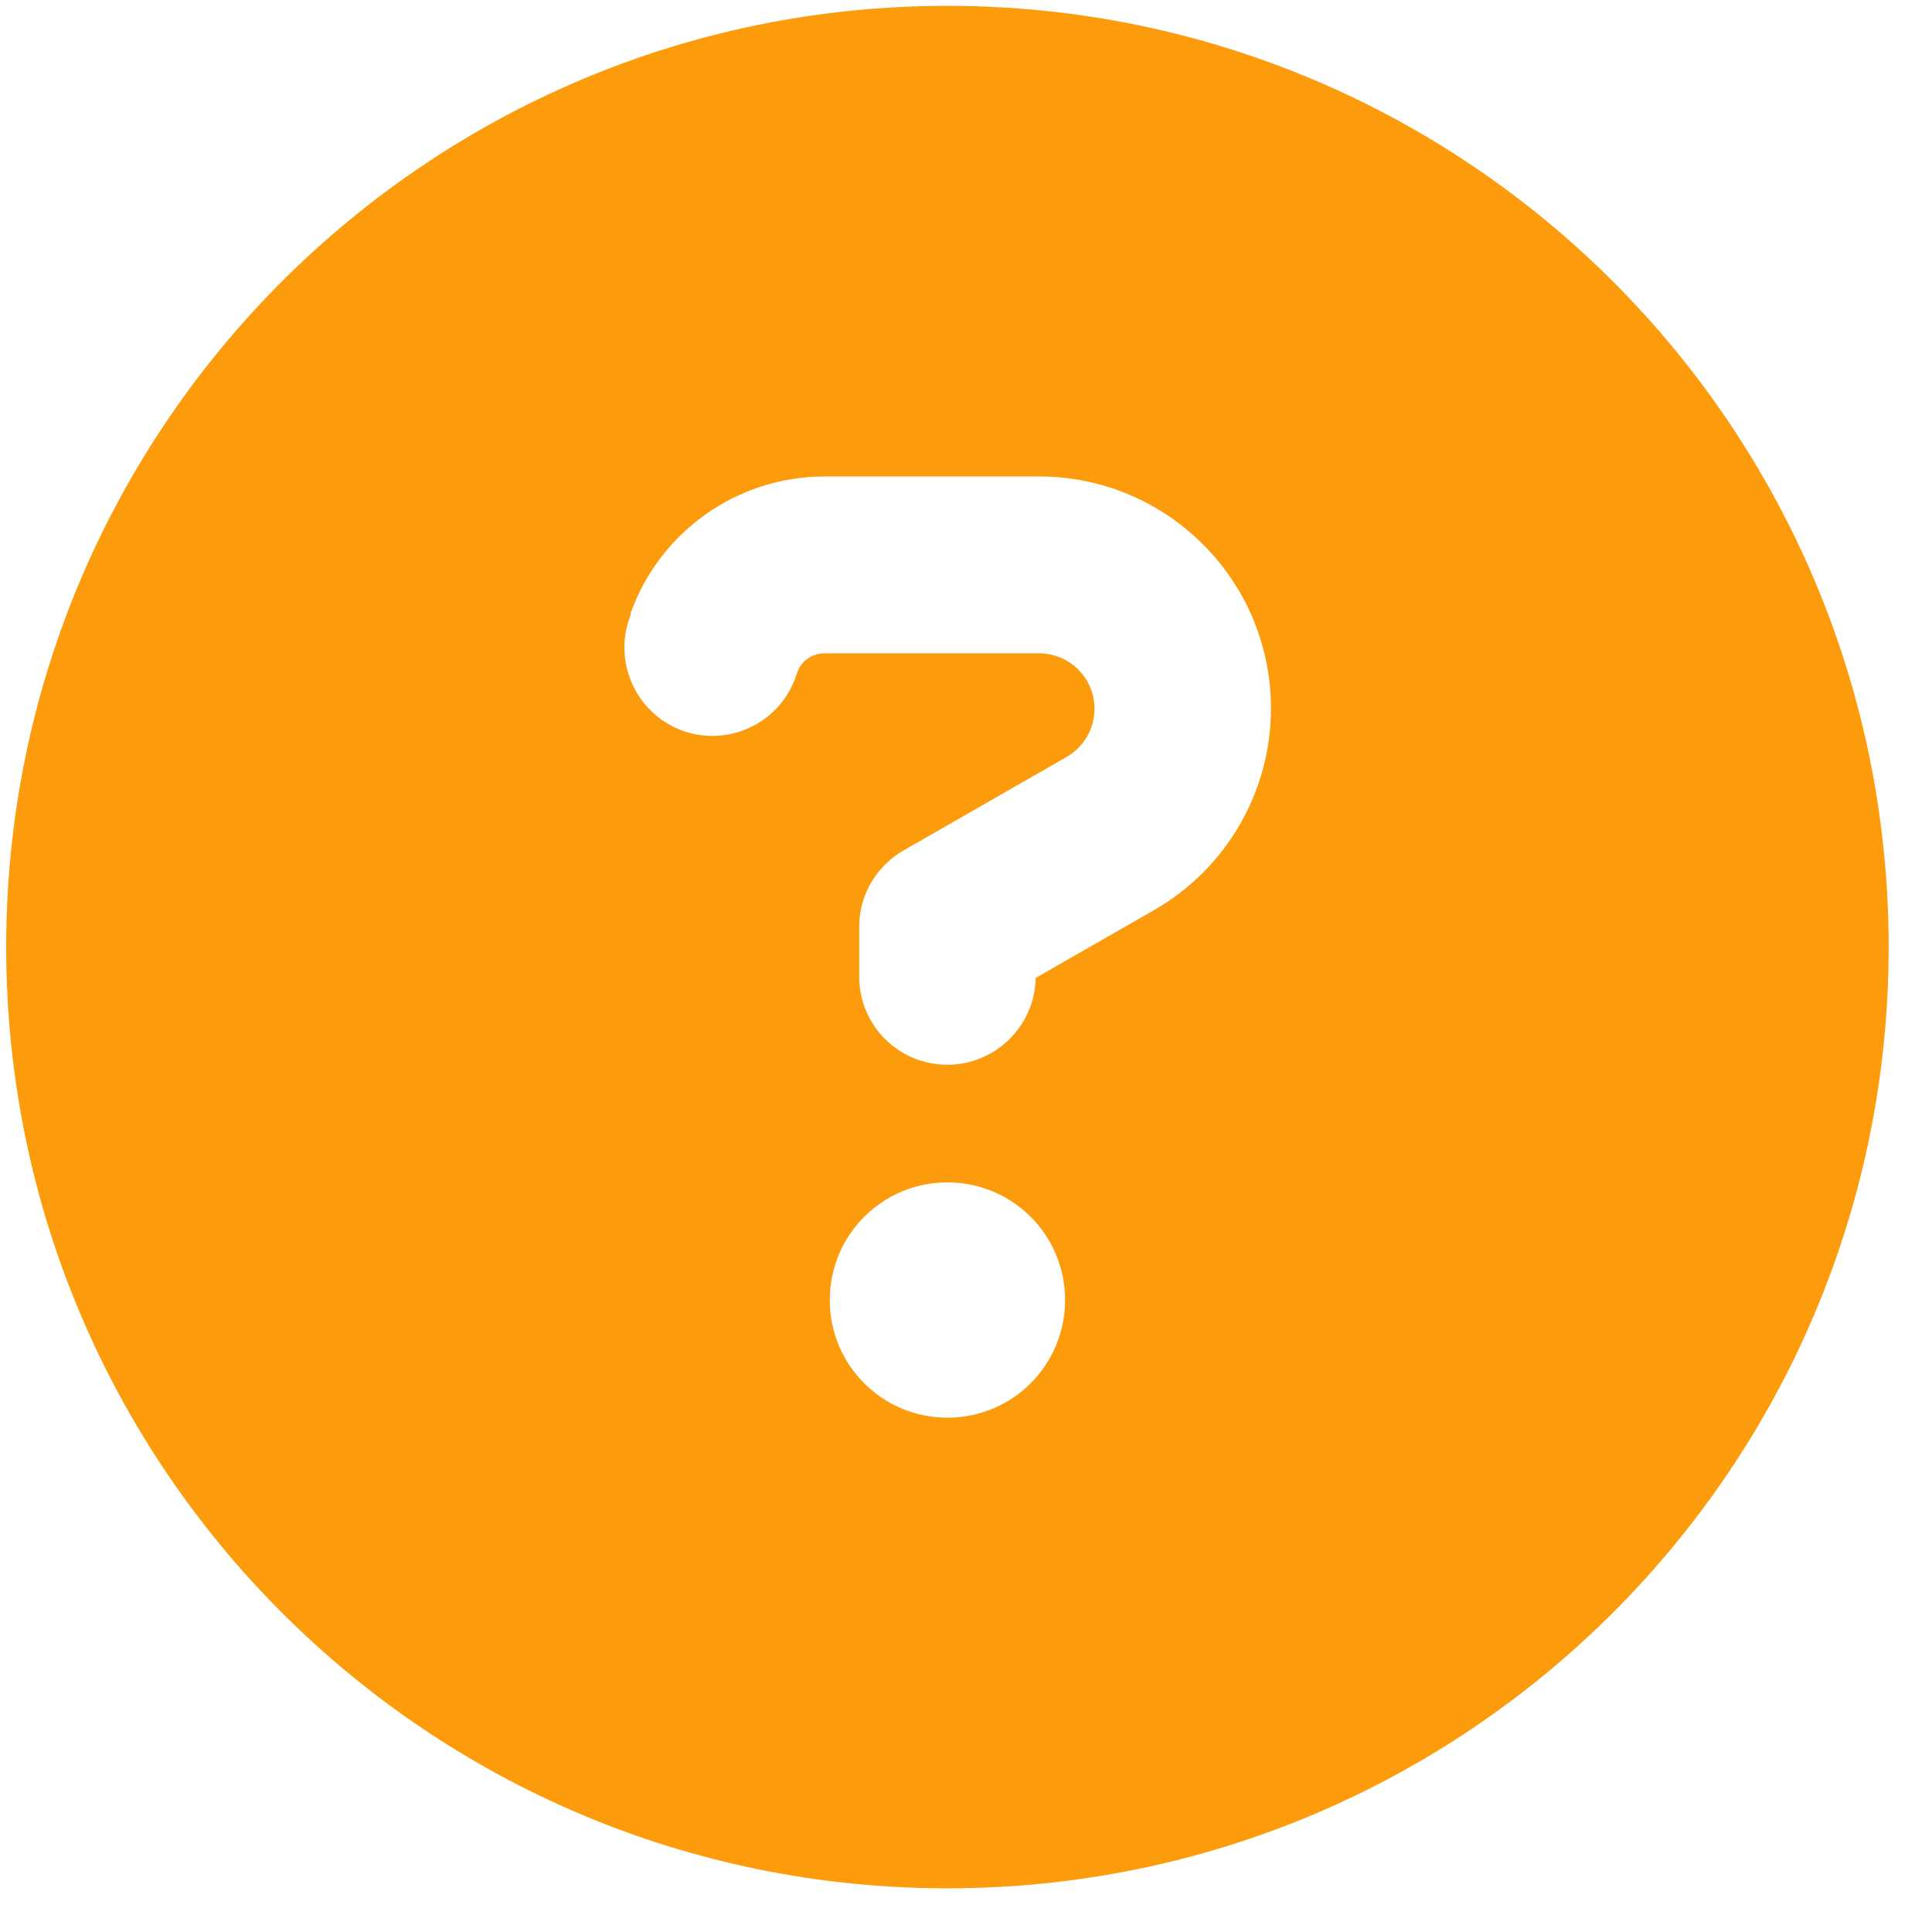
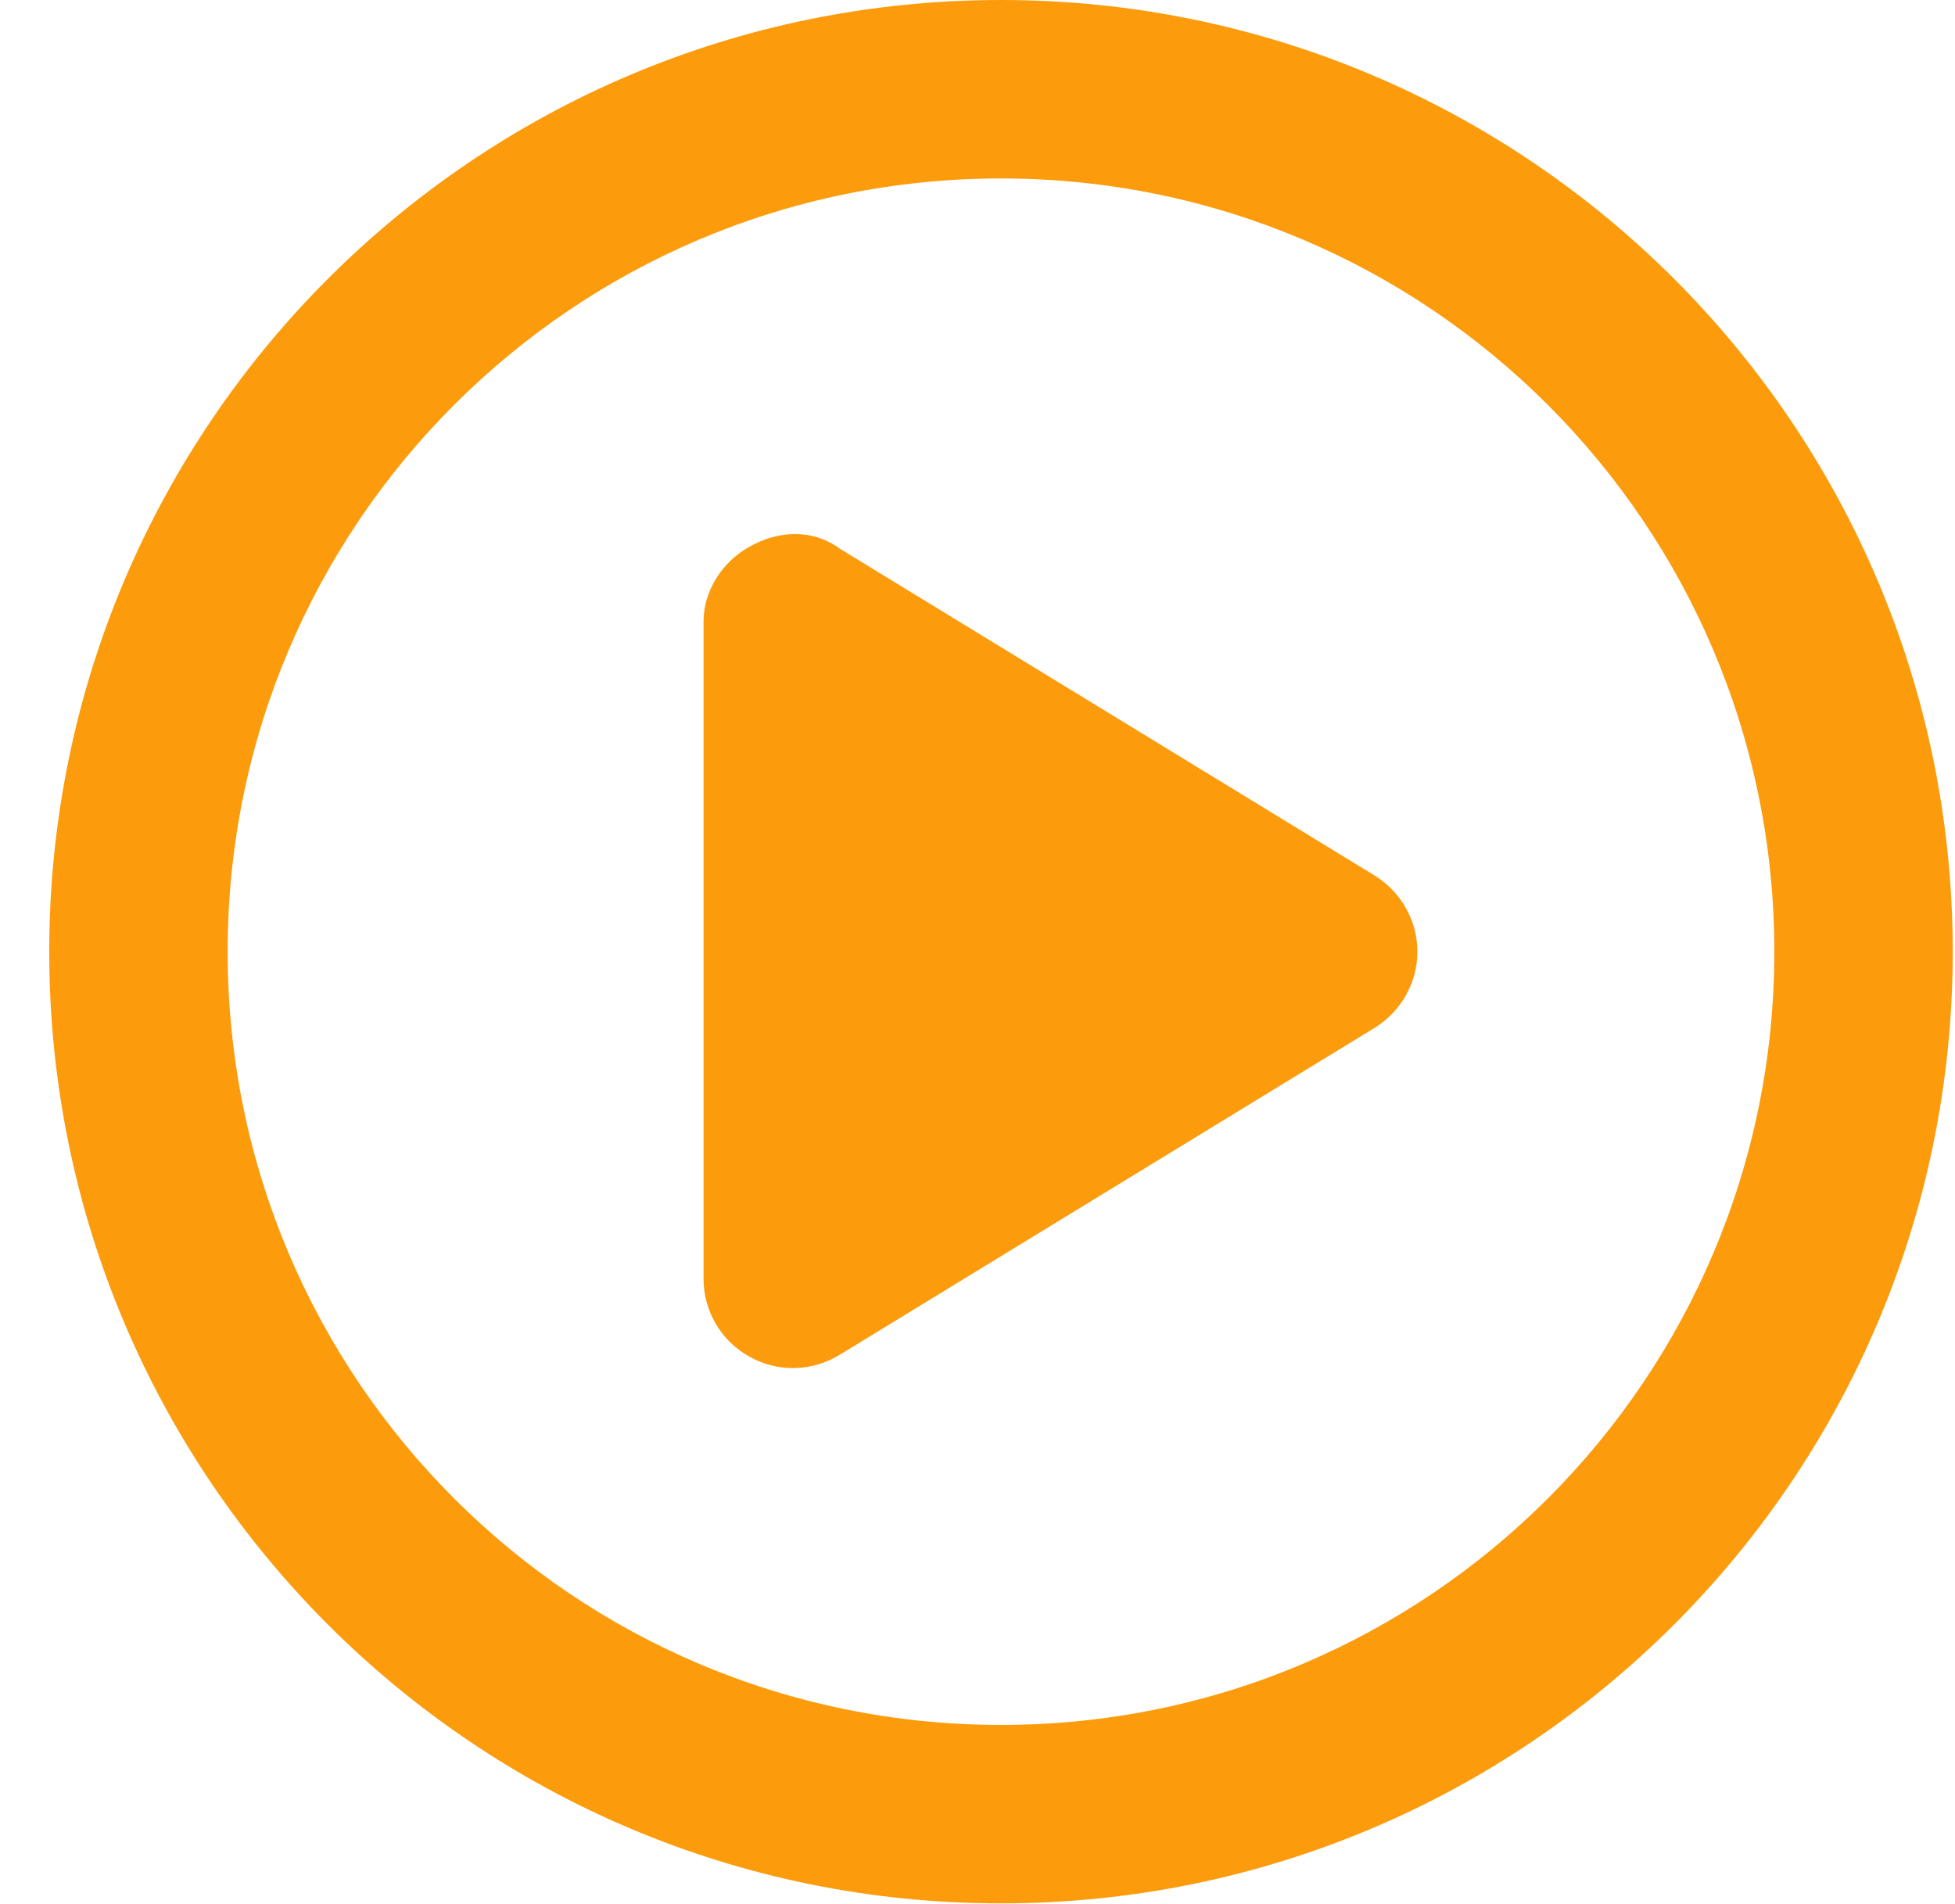
- <svg xmlns="http://www.w3.org/2000/svg" width="39" height="39" viewBox="0 0 39 39" fill="none">
-   <path d="M19.125 38.118C29.619 38.118 38.125 29.613 38.125 19.118C38.125 8.623 29.619 0.118 19.125 0.118C8.63 0.118 0.125 8.623 0.125 19.118C0.125 29.613 8.63 38.118 19.125 38.118ZM12.727 12.386C13.314 10.731 14.887 9.618 16.646 9.618H20.973C23.563 9.618 25.656 11.718 25.656 14.301C25.656 15.979 24.758 17.53 23.303 18.368L20.906 19.741C20.891 20.706 20.097 21.493 19.125 21.493C18.138 21.493 17.344 20.699 17.344 19.712V18.71C17.344 18.071 17.685 17.485 18.242 17.166L21.53 15.281C21.878 15.08 22.094 14.709 22.094 14.309C22.094 13.685 21.589 13.188 20.973 13.188H16.646C16.394 13.188 16.171 13.344 16.09 13.581L16.06 13.67C15.733 14.598 14.709 15.08 13.789 14.754C12.868 14.427 12.379 13.403 12.705 12.483L12.735 12.394L12.727 12.386ZM21.5 26.243C21.5 27.557 20.439 28.618 19.125 28.618C17.811 28.618 16.75 27.557 16.75 26.243C16.75 24.929 17.811 23.868 19.125 23.868C20.439 23.868 21.5 24.929 21.5 26.243Z" fill="#FC9C0D" />
+ <svg xmlns="http://www.w3.org/2000/svg" width="38" height="37" viewBox="0 0 38 37" fill="none">
+   <path d="M14.564 10.63C15.106 10.319 15.778 10.269 16.313 10.659L26.719 17.019C27.232 17.337 27.55 17.893 27.55 18.5C27.55 19.107 27.232 19.663 26.719 19.981L16.313 26.341C15.778 26.666 15.106 26.68 14.564 26.37C14.015 26.066 13.675 25.488 13.675 24.859V12.076C13.675 11.512 14.015 10.934 14.564 10.63ZM37.956 18.5C37.956 28.718 29.675 37 19.456 37C9.238 37 0.957 28.718 0.957 18.5C0.957 8.282 9.238 0 19.456 0C29.675 0 37.956 8.282 37.956 18.5ZM19.456 3.469C11.153 3.469 4.425 10.197 4.425 18.5C4.425 26.803 11.153 33.531 19.456 33.531C27.76 33.531 34.488 26.803 34.488 18.5C34.488 10.197 27.76 3.469 19.456 3.469Z" fill="#FC9C0D" />
</svg>
